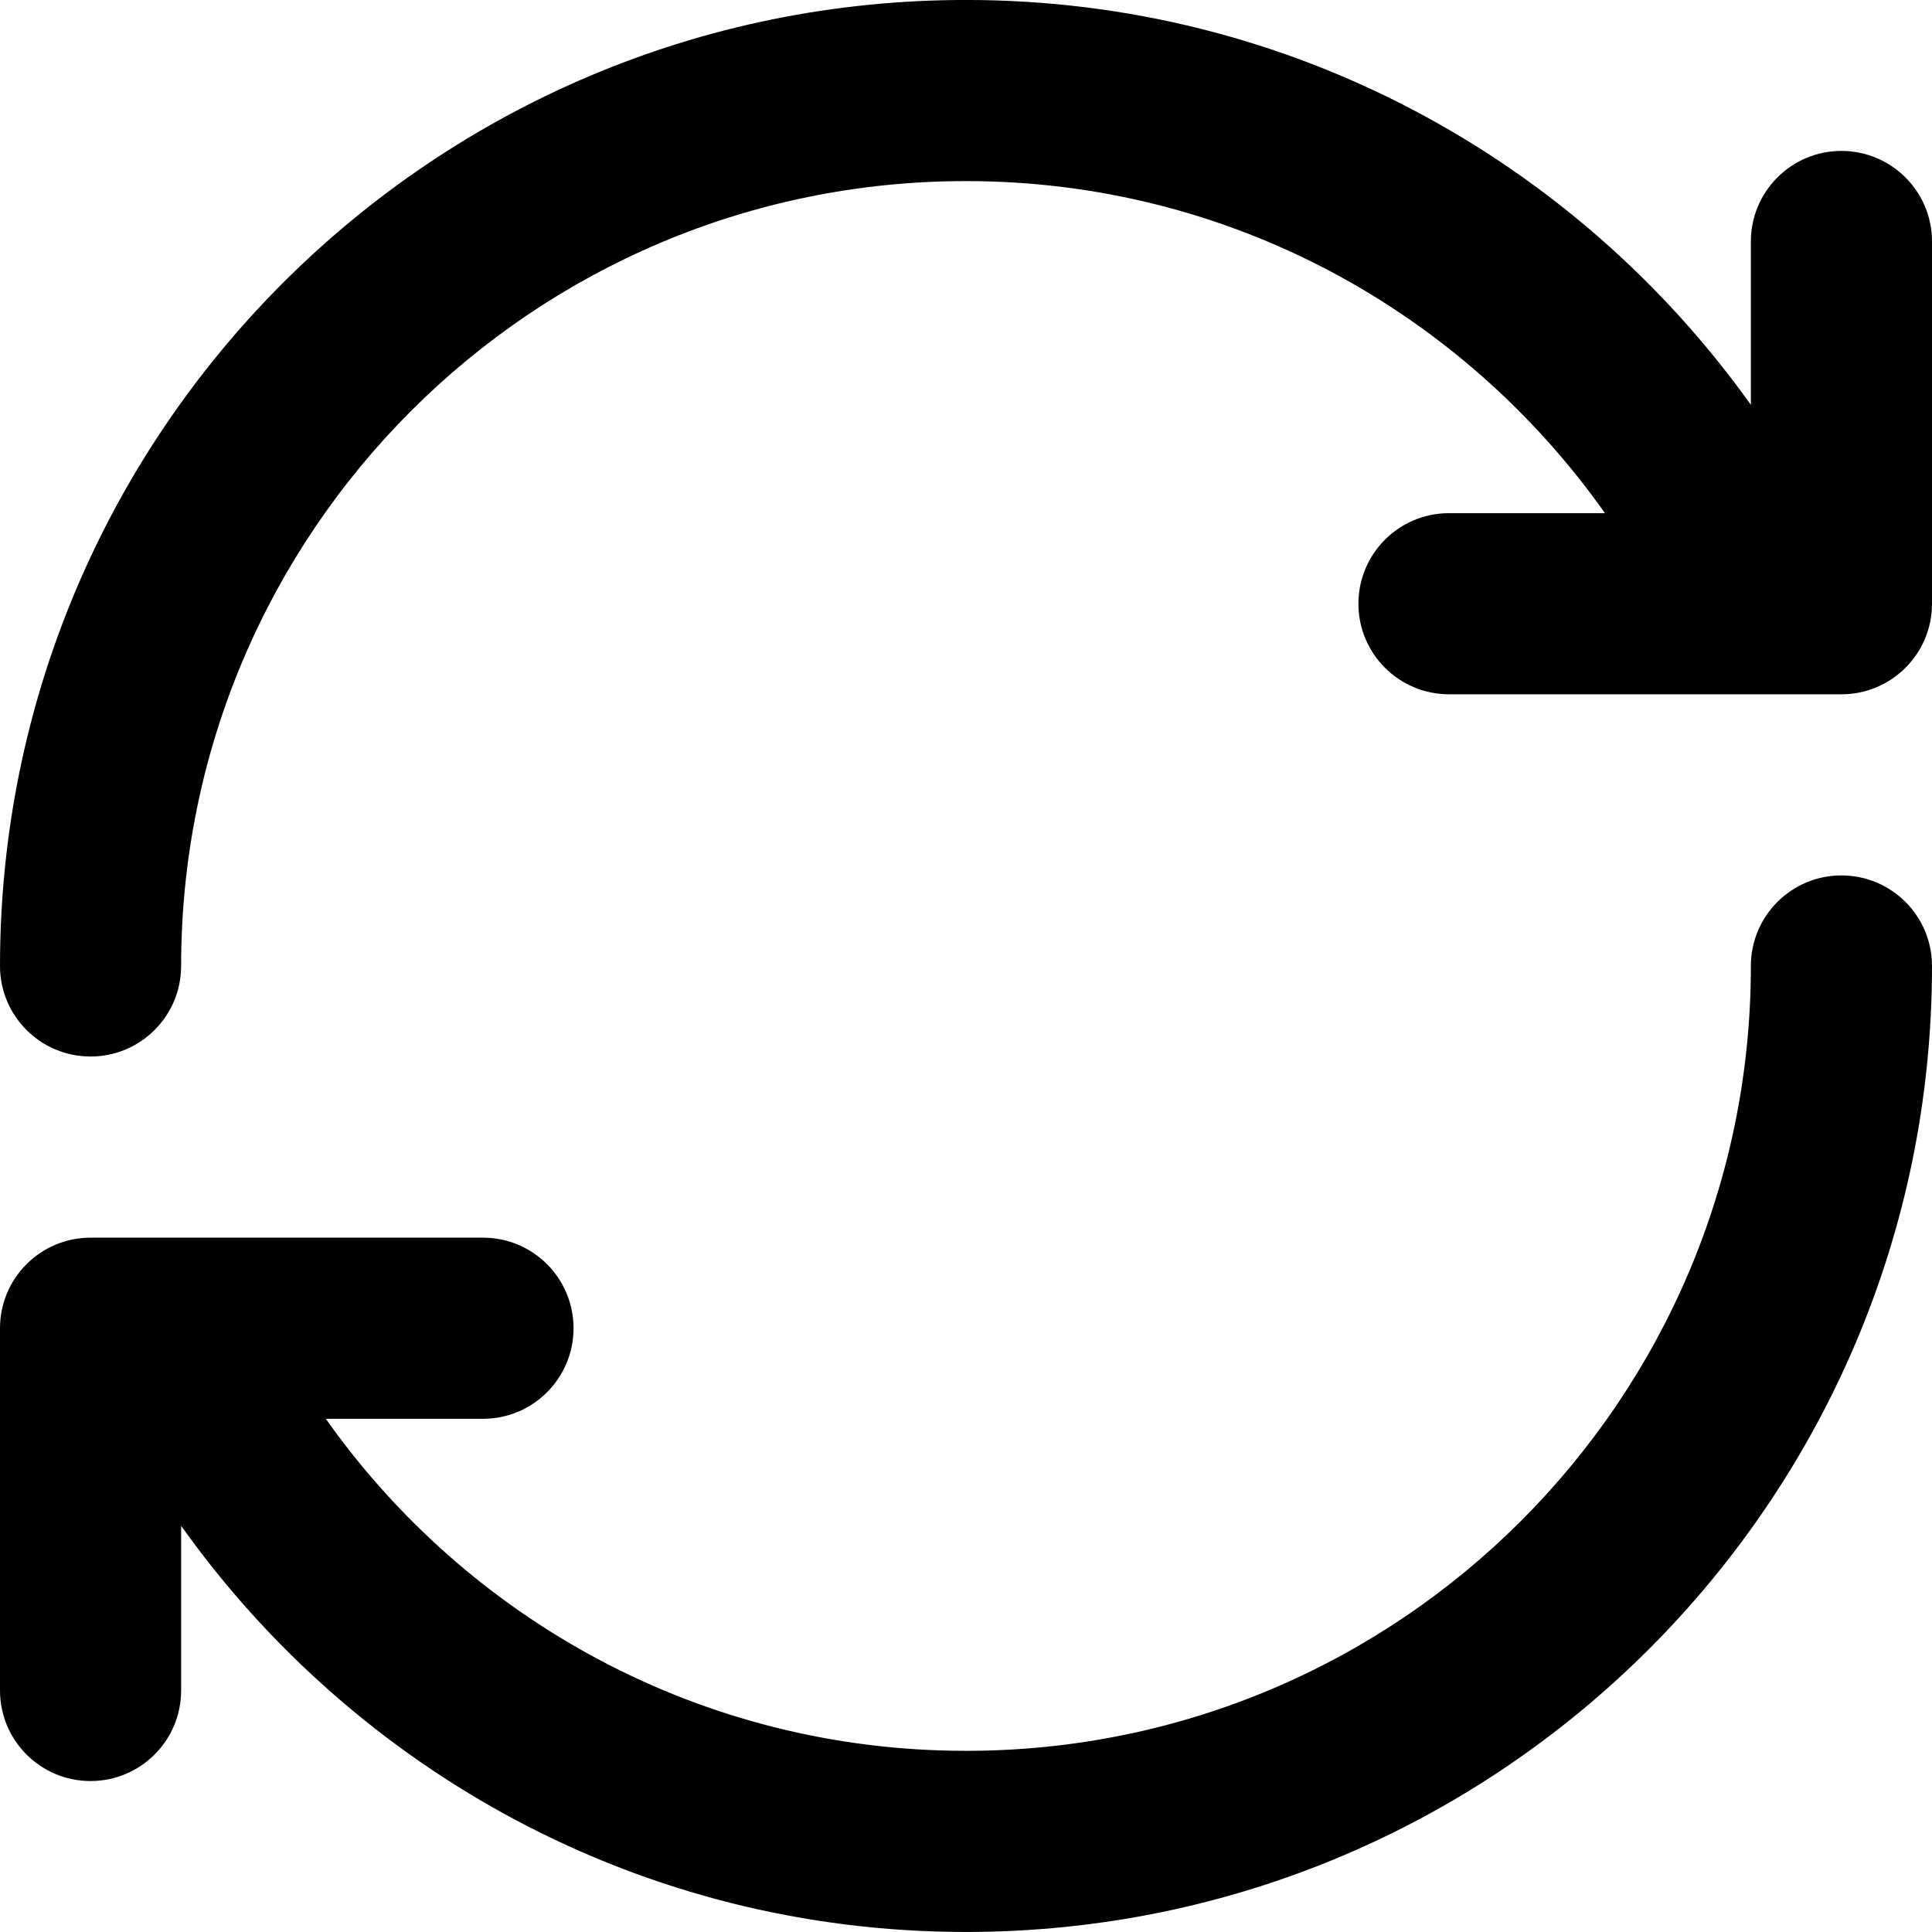
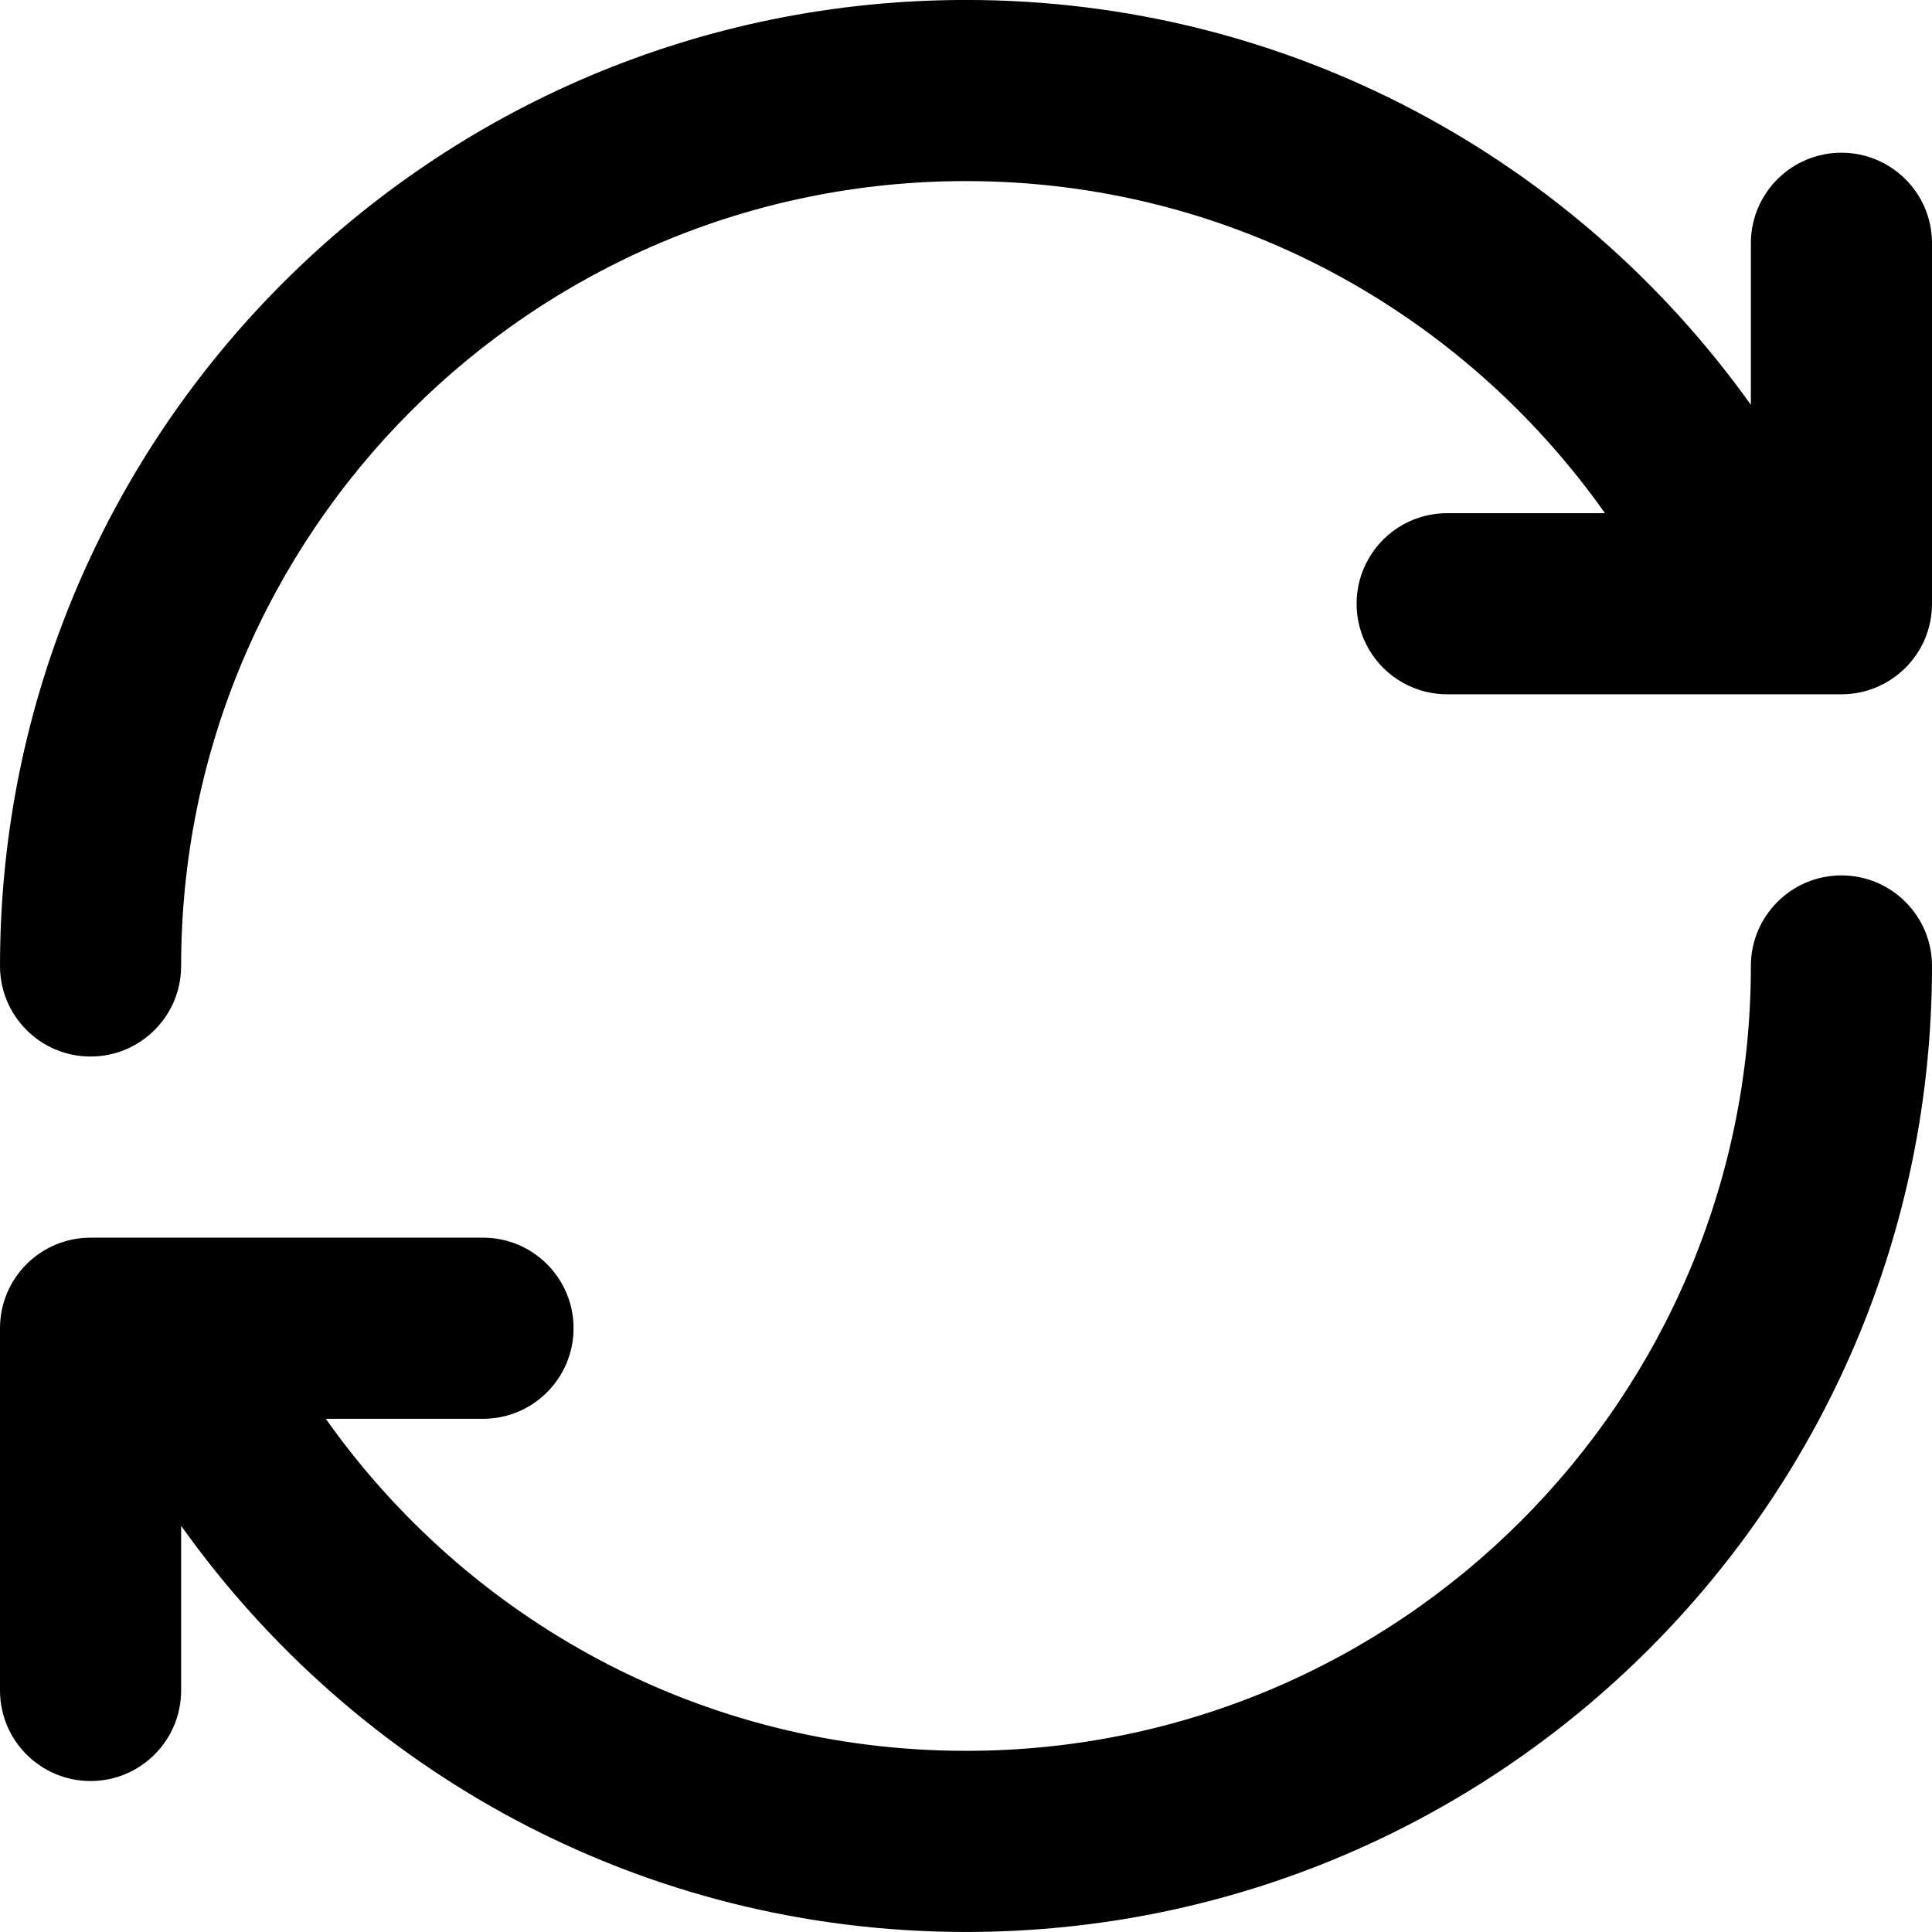
- <svg xmlns="http://www.w3.org/2000/svg" preserveaspectratio="xMidYMid" width="52" height="52" viewbox="0 0 52 52">
-   <defs>
-   </defs>
-   <path d="M49.562,18.687 C49.562,18.687 47.125,18.687 47.125,18.687 C47.125,18.687 45.782,18.687 45.782,18.687 C45.782,18.687 39.000,18.687 39.000,18.687 C37.654,18.687 36.562,17.596 36.562,16.249 C36.562,14.903 37.654,13.812 39.000,13.812 C39.000,13.812 43.198,13.812 43.198,13.812 C39.381,8.413 33.118,4.874 26.000,4.874 C14.333,4.874 4.875,14.333 4.875,25.999 C4.875,27.345 3.784,28.436 2.437,28.436 C1.091,28.436 -0.000,27.345 -0.000,25.999 C-0.000,25.999 -0.000,25.999 -0.000,25.999 C-0.000,11.639 11.640,-0.001 26.000,-0.001 C34.720,-0.001 42.416,4.304 47.125,10.896 C47.125,10.896 47.125,6.499 47.125,6.499 C47.125,5.154 48.216,4.062 49.562,4.062 C50.909,4.062 52.000,5.154 52.000,6.499 C52.000,6.499 52.000,16.249 52.000,16.249 C52.000,17.596 50.909,18.687 49.562,18.687 ZM2.437,33.312 C2.437,33.312 13.000,33.312 13.000,33.312 C14.346,33.312 15.437,34.403 15.437,35.750 C15.437,37.095 14.346,38.187 13.000,38.187 C13.000,38.187 8.769,38.187 8.769,38.187 C12.589,43.592 18.876,47.124 26.000,47.124 C37.667,47.124 47.125,37.666 47.125,25.999 C47.125,24.653 48.216,23.562 49.562,23.562 C50.909,23.562 52.000,24.653 52.000,25.999 C52.000,25.999 52.000,25.999 52.000,25.999 C52.000,40.358 40.359,51.999 26.000,51.999 C17.269,51.999 9.578,47.675 4.875,41.067 C4.875,41.067 4.875,45.499 4.875,45.499 C4.875,46.846 3.784,47.937 2.437,47.937 C1.091,47.937 -0.000,46.846 -0.000,45.499 C-0.000,45.499 -0.000,35.750 -0.000,35.750 C-0.000,34.403 1.091,33.312 2.437,33.312 Z" id="repeat2" fill-rule="evenodd" />
+ <svg xmlns="http://www.w3.org/2000/svg" width="52" height="52">
+   <path d="M49.562 18.687h-2.437-1.343H39a2.438 2.438 0 1 1 0-4.875h4.198C39.381 8.413 33.118 4.874 26 4.874c-11.667 0-21.125 9.459-21.125 21.125a2.437 2.437 0 0 1-4.875 0c0-14.36 11.64-26 26-26 8.72 0 16.416 4.305 21.125 10.897V6.499a2.438 2.438 0 0 1 4.875 0v9.75a2.437 2.437 0 0 1-2.438 2.438zM2.437 33.312H13a2.437 2.437 0 0 1 0 4.875H8.769c3.82 5.405 10.107 8.937 17.231 8.937 11.667 0 21.125-9.458 21.125-21.125a2.437 2.437 0 1 1 4.875 0c0 14.359-11.641 26-26 26-8.731 0-16.422-4.324-21.125-10.932v4.432a2.437 2.437 0 1 1-4.875 0V35.75a2.437 2.437 0 0 1 2.437-2.438z" fill-rule="evenodd" />
</svg>
